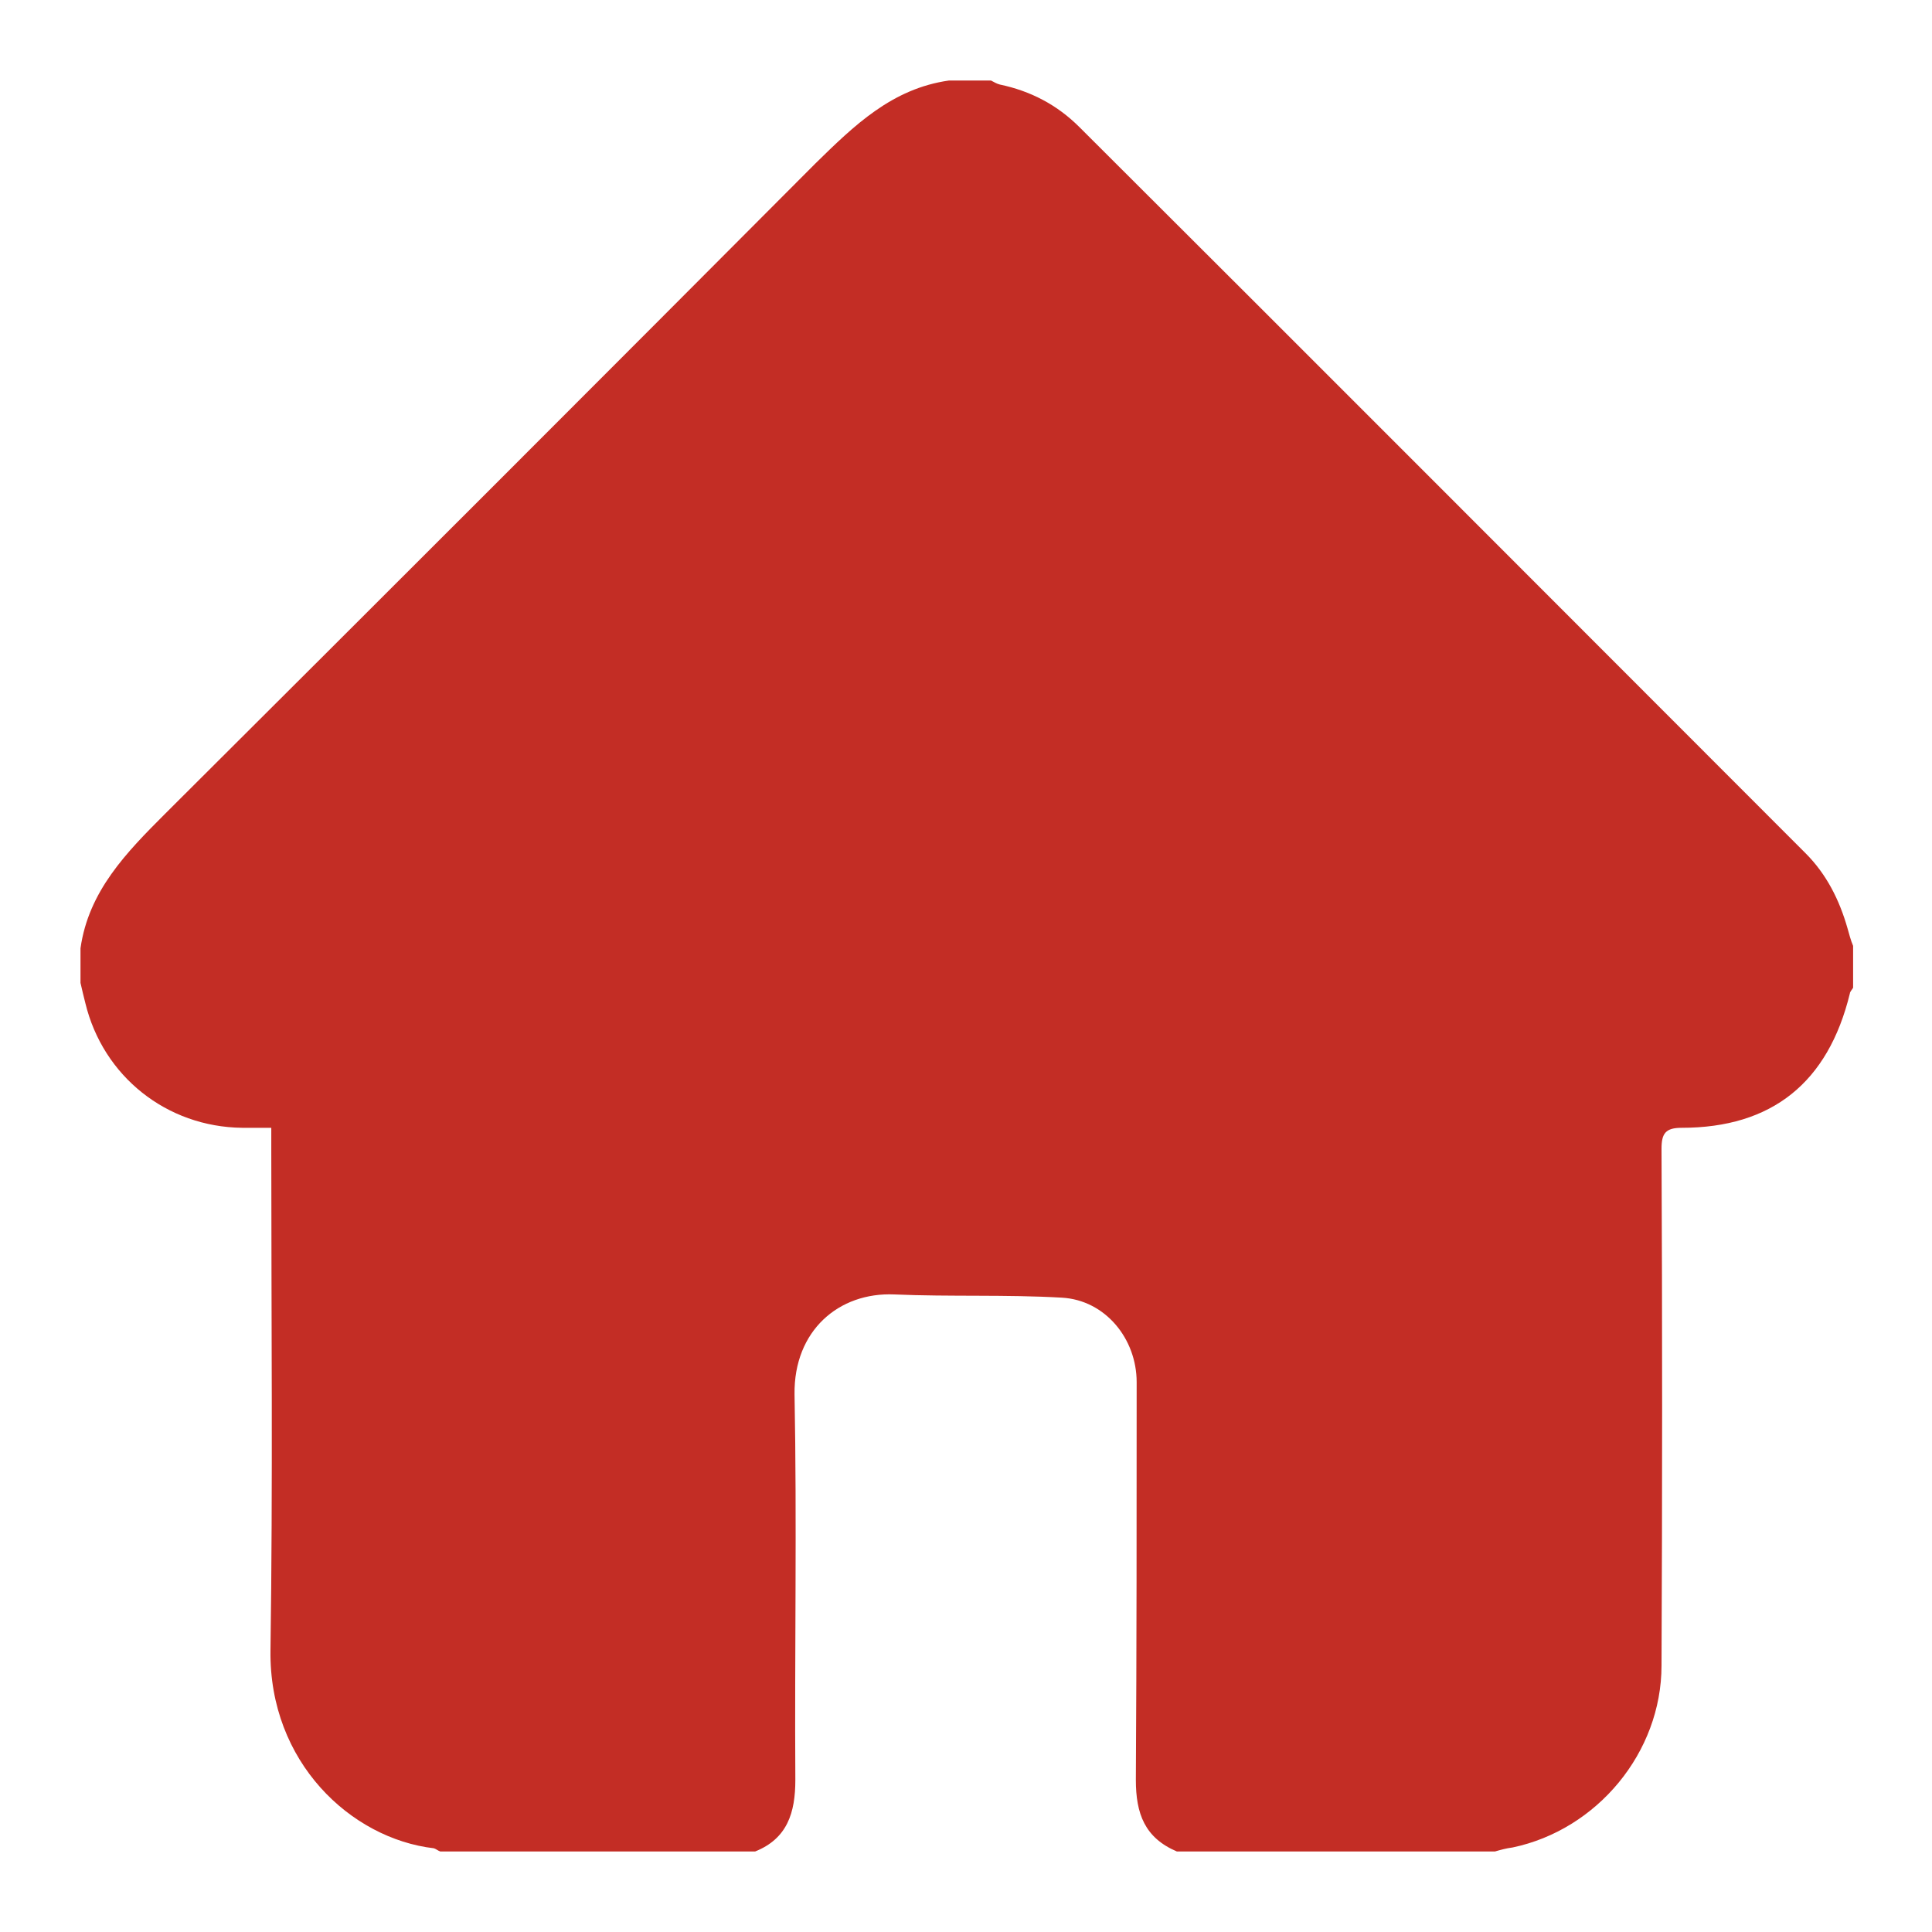
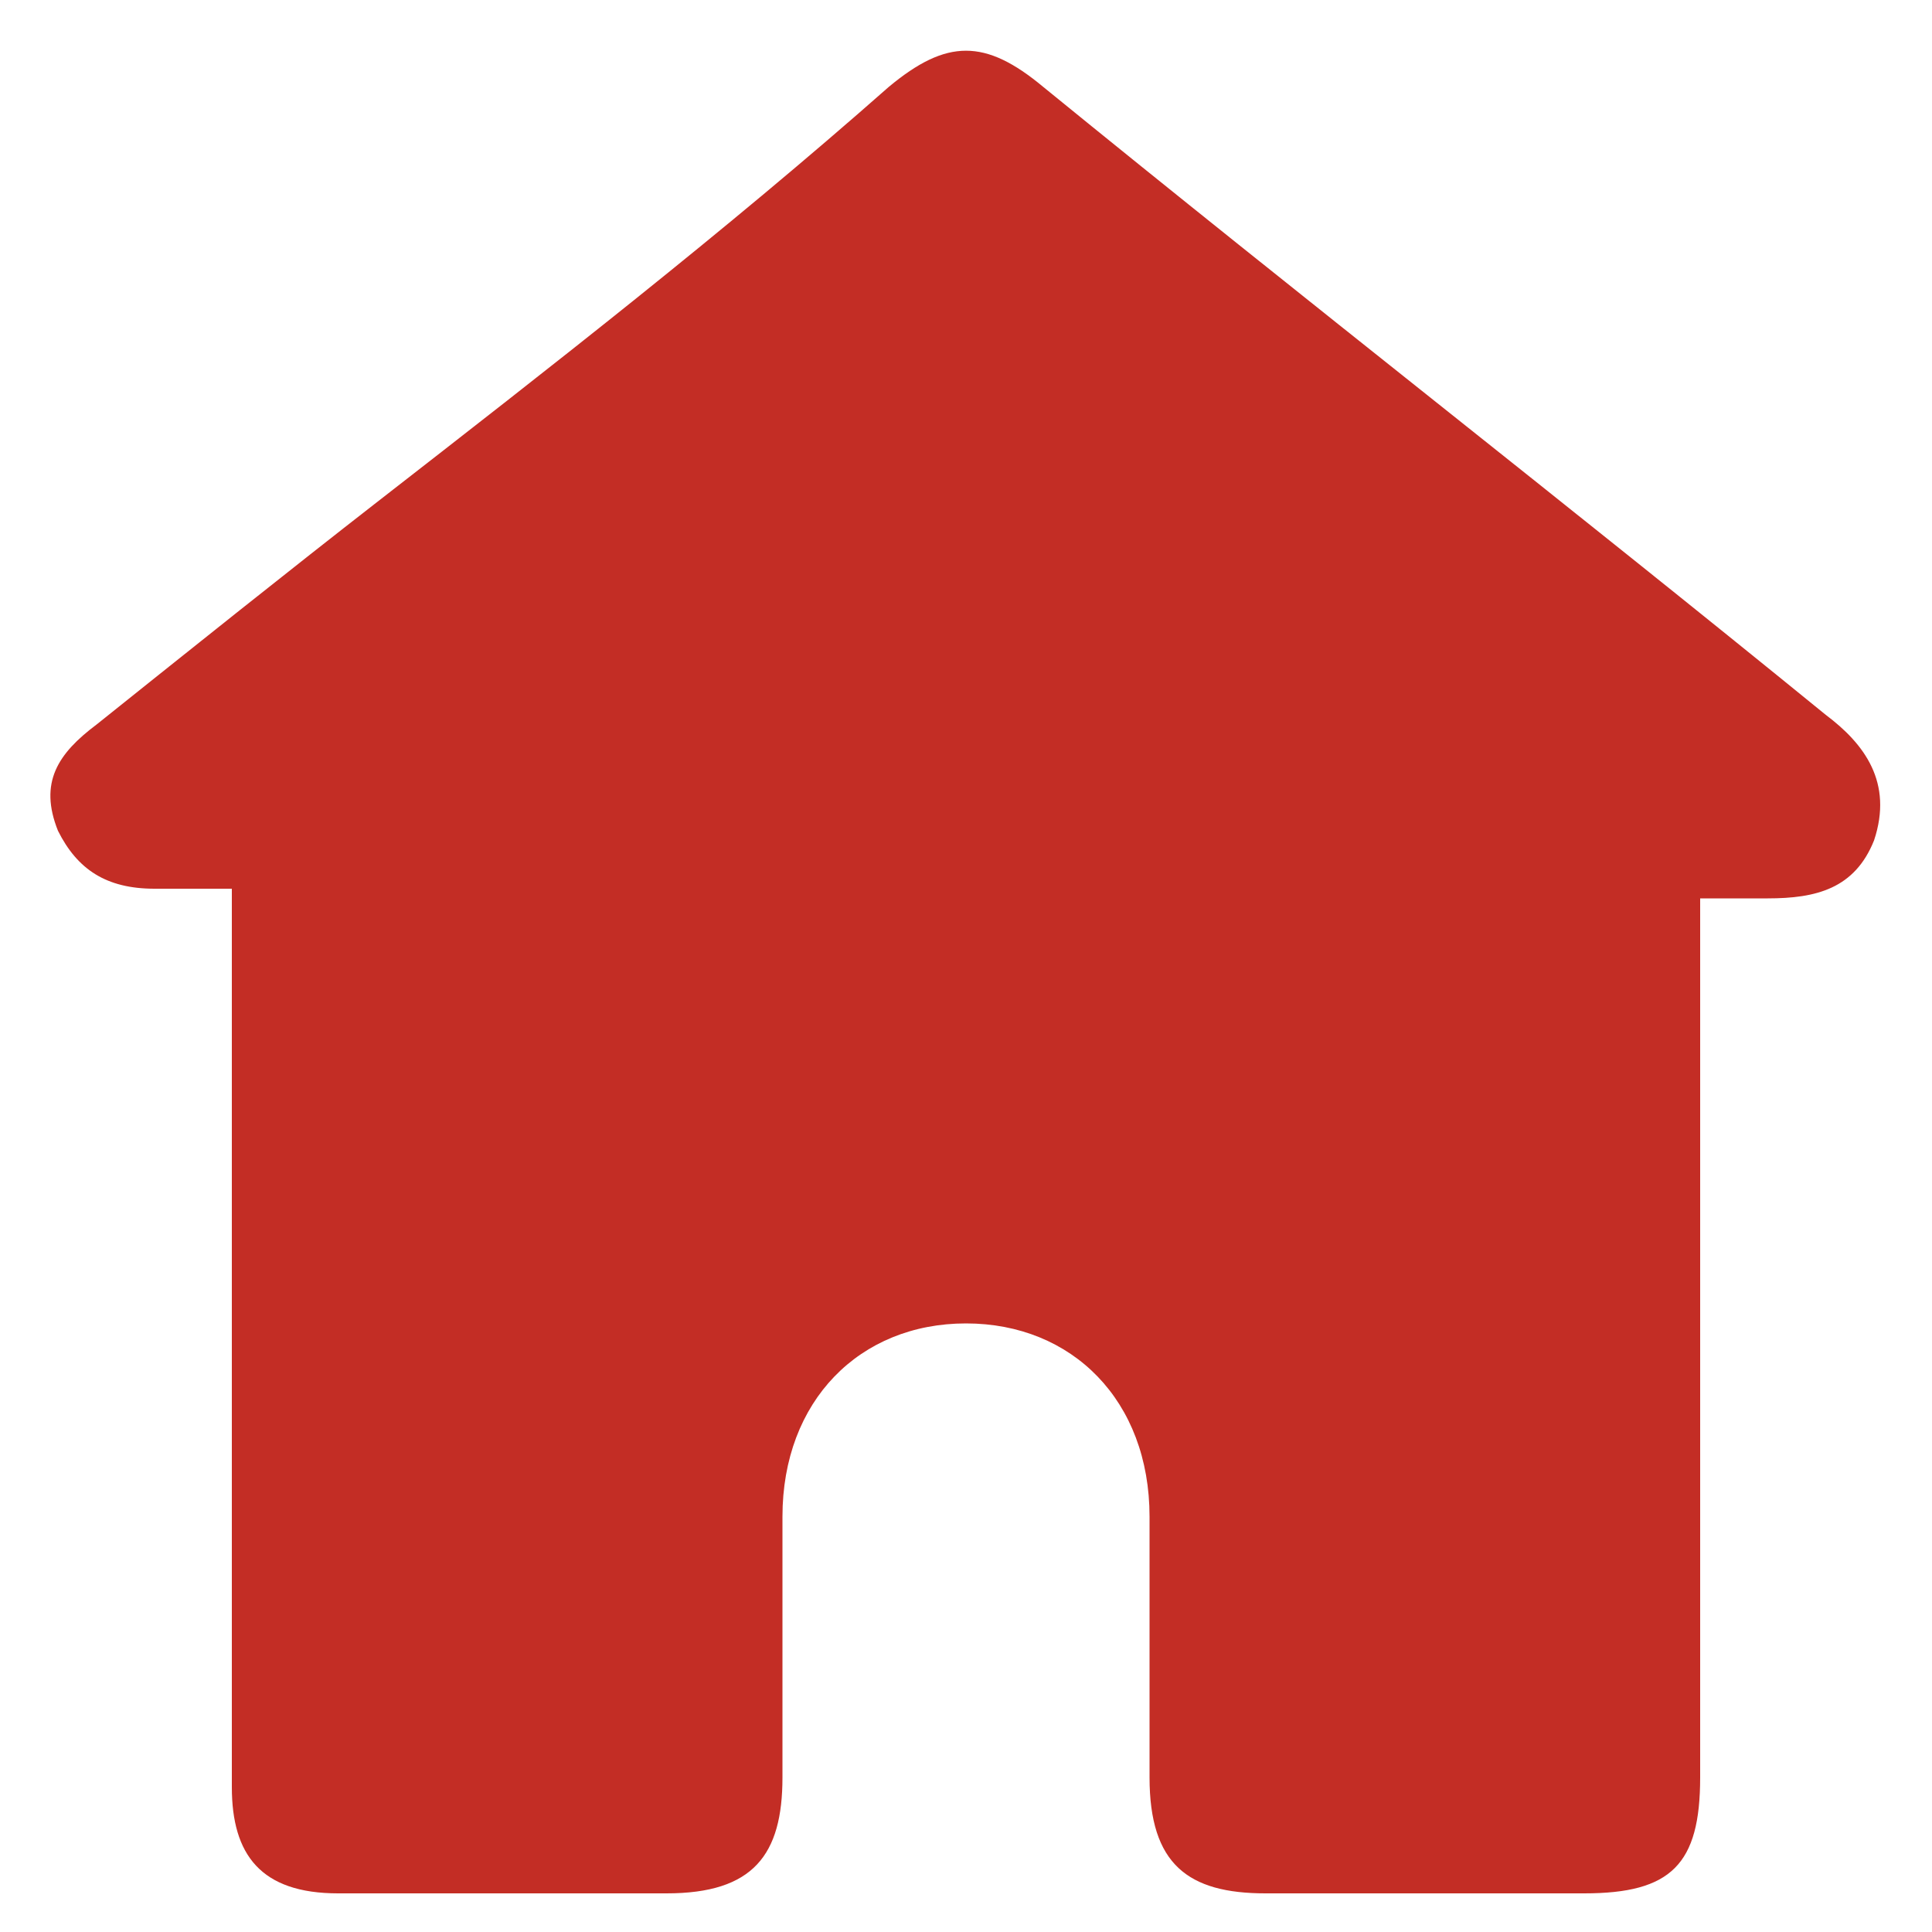
- <svg xmlns="http://www.w3.org/2000/svg" version="1.1" id="Layer_1" x="0px" y="0px" viewBox="0 0 24 24" style="enable-background:new 0 0 24 24;" xml:space="preserve">
+ <svg xmlns="http://www.w3.org/2000/svg" version="1.1" id="Layer_1" x="0px" y="0px" viewBox="0 0 20 20" style="enable-background:new 0 0 20 20;" xml:space="preserve">
  <style type="text/css">
	.st0{fill:#FAEBC8;}
	.st1{fill:#C32D25;}
	.st2{fill:#E76D1B;}
</style>
-   <path class="st0" d="M40.41,0.35L40.41,0.35c-1.37,0-2.48-1.11-2.48-2.48v0c0-1.37,1.11-2.48,2.48-2.48h0  c1.37,0,2.48,1.11,2.48,2.48v0C42.89-0.76,41.78,0.35,40.41,0.35z" />
-   <path class="st1" d="M47.97,0.35L47.97,0.35c-1.37,0-2.48-1.11-2.48-2.48v0c0-1.37,1.11-2.48,2.48-2.48h0  c1.37,0,2.48,1.11,2.48,2.48v0C50.44-0.76,49.33,0.35,47.97,0.35z" />
-   <path class="st2" d="M55.52,0.35L55.52,0.35c-1.37,0-2.48-1.11-2.48-2.48v0c0-1.37,1.11-2.48,2.48-2.48h0C56.89-4.61,58-3.5,58-2.13  v0C58-0.76,56.89,0.35,55.52,0.35z" />
-   <path class="st1" d="M18.57,23c-1.32,0-2.64,0-3.95,0c-0.4-0.17-0.51-0.47-0.51-0.89c0.01-1.65,0.01-3.29,0.01-4.94  c0-0.54-0.39-1.02-0.93-1.05c-0.69-0.04-1.39-0.01-2.08-0.04c-0.69-0.03-1.25,0.45-1.24,1.24c0.03,1.6,0,3.19,0.01,4.79  c0,0.41-0.1,0.73-0.5,0.89c-1.3,0-2.61,0-3.91,0c-0.03-0.01-0.05-0.03-0.08-0.04c-1.03-0.12-2.05-1.07-2.03-2.46  c0.03-2.07,0.01-4.14,0.01-6.21c0-0.09,0-0.18,0-0.28c-0.15,0-0.25,0-0.36,0C2.07,14,1.28,13.37,1.06,12.46  C1.04,12.38,1.02,12.3,1,12.21c0-0.14,0-0.29,0-0.43c0.1-0.71,0.57-1.19,1.05-1.67c2.7-2.69,5.39-5.38,8.08-8.08  C10.61,1.56,11.08,1.1,11.79,1c0.17,0,0.34,0,0.52,0c0.04,0.02,0.07,0.04,0.11,0.05c0.38,0.08,0.71,0.25,0.99,0.53  c3.01,3,6.01,6.01,9.02,9.02c0.26,0.26,0.42,0.58,0.52,0.93c0.02,0.07,0.04,0.15,0.07,0.22c0,0.17,0,0.34,0,0.52  c-0.01,0.02-0.04,0.05-0.04,0.07c-0.27,1.11-0.97,1.67-2.09,1.67c-0.2,0-0.25,0.07-0.25,0.26c0.01,2.14,0.01,4.28,0,6.42  c0,1.08-0.8,2.04-1.85,2.26C18.71,22.96,18.64,22.98,18.57,23z" />
+   <path class="st0" d="M32.7-18L32.7-18c-1.4,0-2.5-1.1-2.5-2.5l0,0c0-1.4,1.1-2.5,2.5-2.5l0,0c1.4,0,2.5,1.1,2.5,2.5l0,0  C35.2-19.2,34-18,32.7-18z" />
+   <path class="st1" d="M40.2-18L40.2-18c-1.4,0-2.5-1.1-2.5-2.5l0,0c0-1.4,1.1-2.5,2.5-2.5l0,0c1.4,0,2.5,1.1,2.5,2.5l0,0  C42.7-19.2,41.6-18,40.2-18z" />
+   <path class="st2" d="M47.8-18L47.8-18c-1.4,0-2.5-1.1-2.5-2.5l0,0c0-1.4,1.1-2.5,2.5-2.5l0,0c1.4,0,2.5,1.1,2.5,2.5l0,0  C50.3-19.2,49.2-18,47.8-18z" />
+   <path class="st1" d="M2.4,9.2c-0.3,0-0.6,0-0.8,0c-0.5,0-0.8-0.2-1-0.6c-0.2-0.5,0-0.8,0.4-1.1c1-0.8,2-1.6,2.9-2.3  c1.8-1.4,3.6-2.8,5.3-4.3c0.6-0.5,1-0.5,1.6,0c2.7,2.2,5.4,4.3,8.1,6.5c0.4,0.3,0.7,0.7,0.5,1.3c-0.2,0.5-0.6,0.6-1.1,0.6  c-0.2,0-0.4,0-0.7,0c0,0.2,0,0.4,0,0.7c0,2.8,0,5.6,0,8.4c0,0.9-0.3,1.2-1.2,1.2c-1.1,0-2.2,0-3.3,0c-0.8,0-1.2-0.3-1.2-1.2  c0-0.9,0-1.8,0-2.7c0-1.2-0.8-2-1.9-2c-1.1,0-1.9,0.8-1.9,2c0,0.9,0,1.8,0,2.7c0,0.8-0.3,1.2-1.2,1.2c-1.1,0-2.3,0-3.4,0  c-0.8,0-1.1-0.4-1.1-1.1c0-2.8,0-5.6,0-8.5C2.4,9.7,2.4,9.5,2.4,9.2z" />
</svg>
